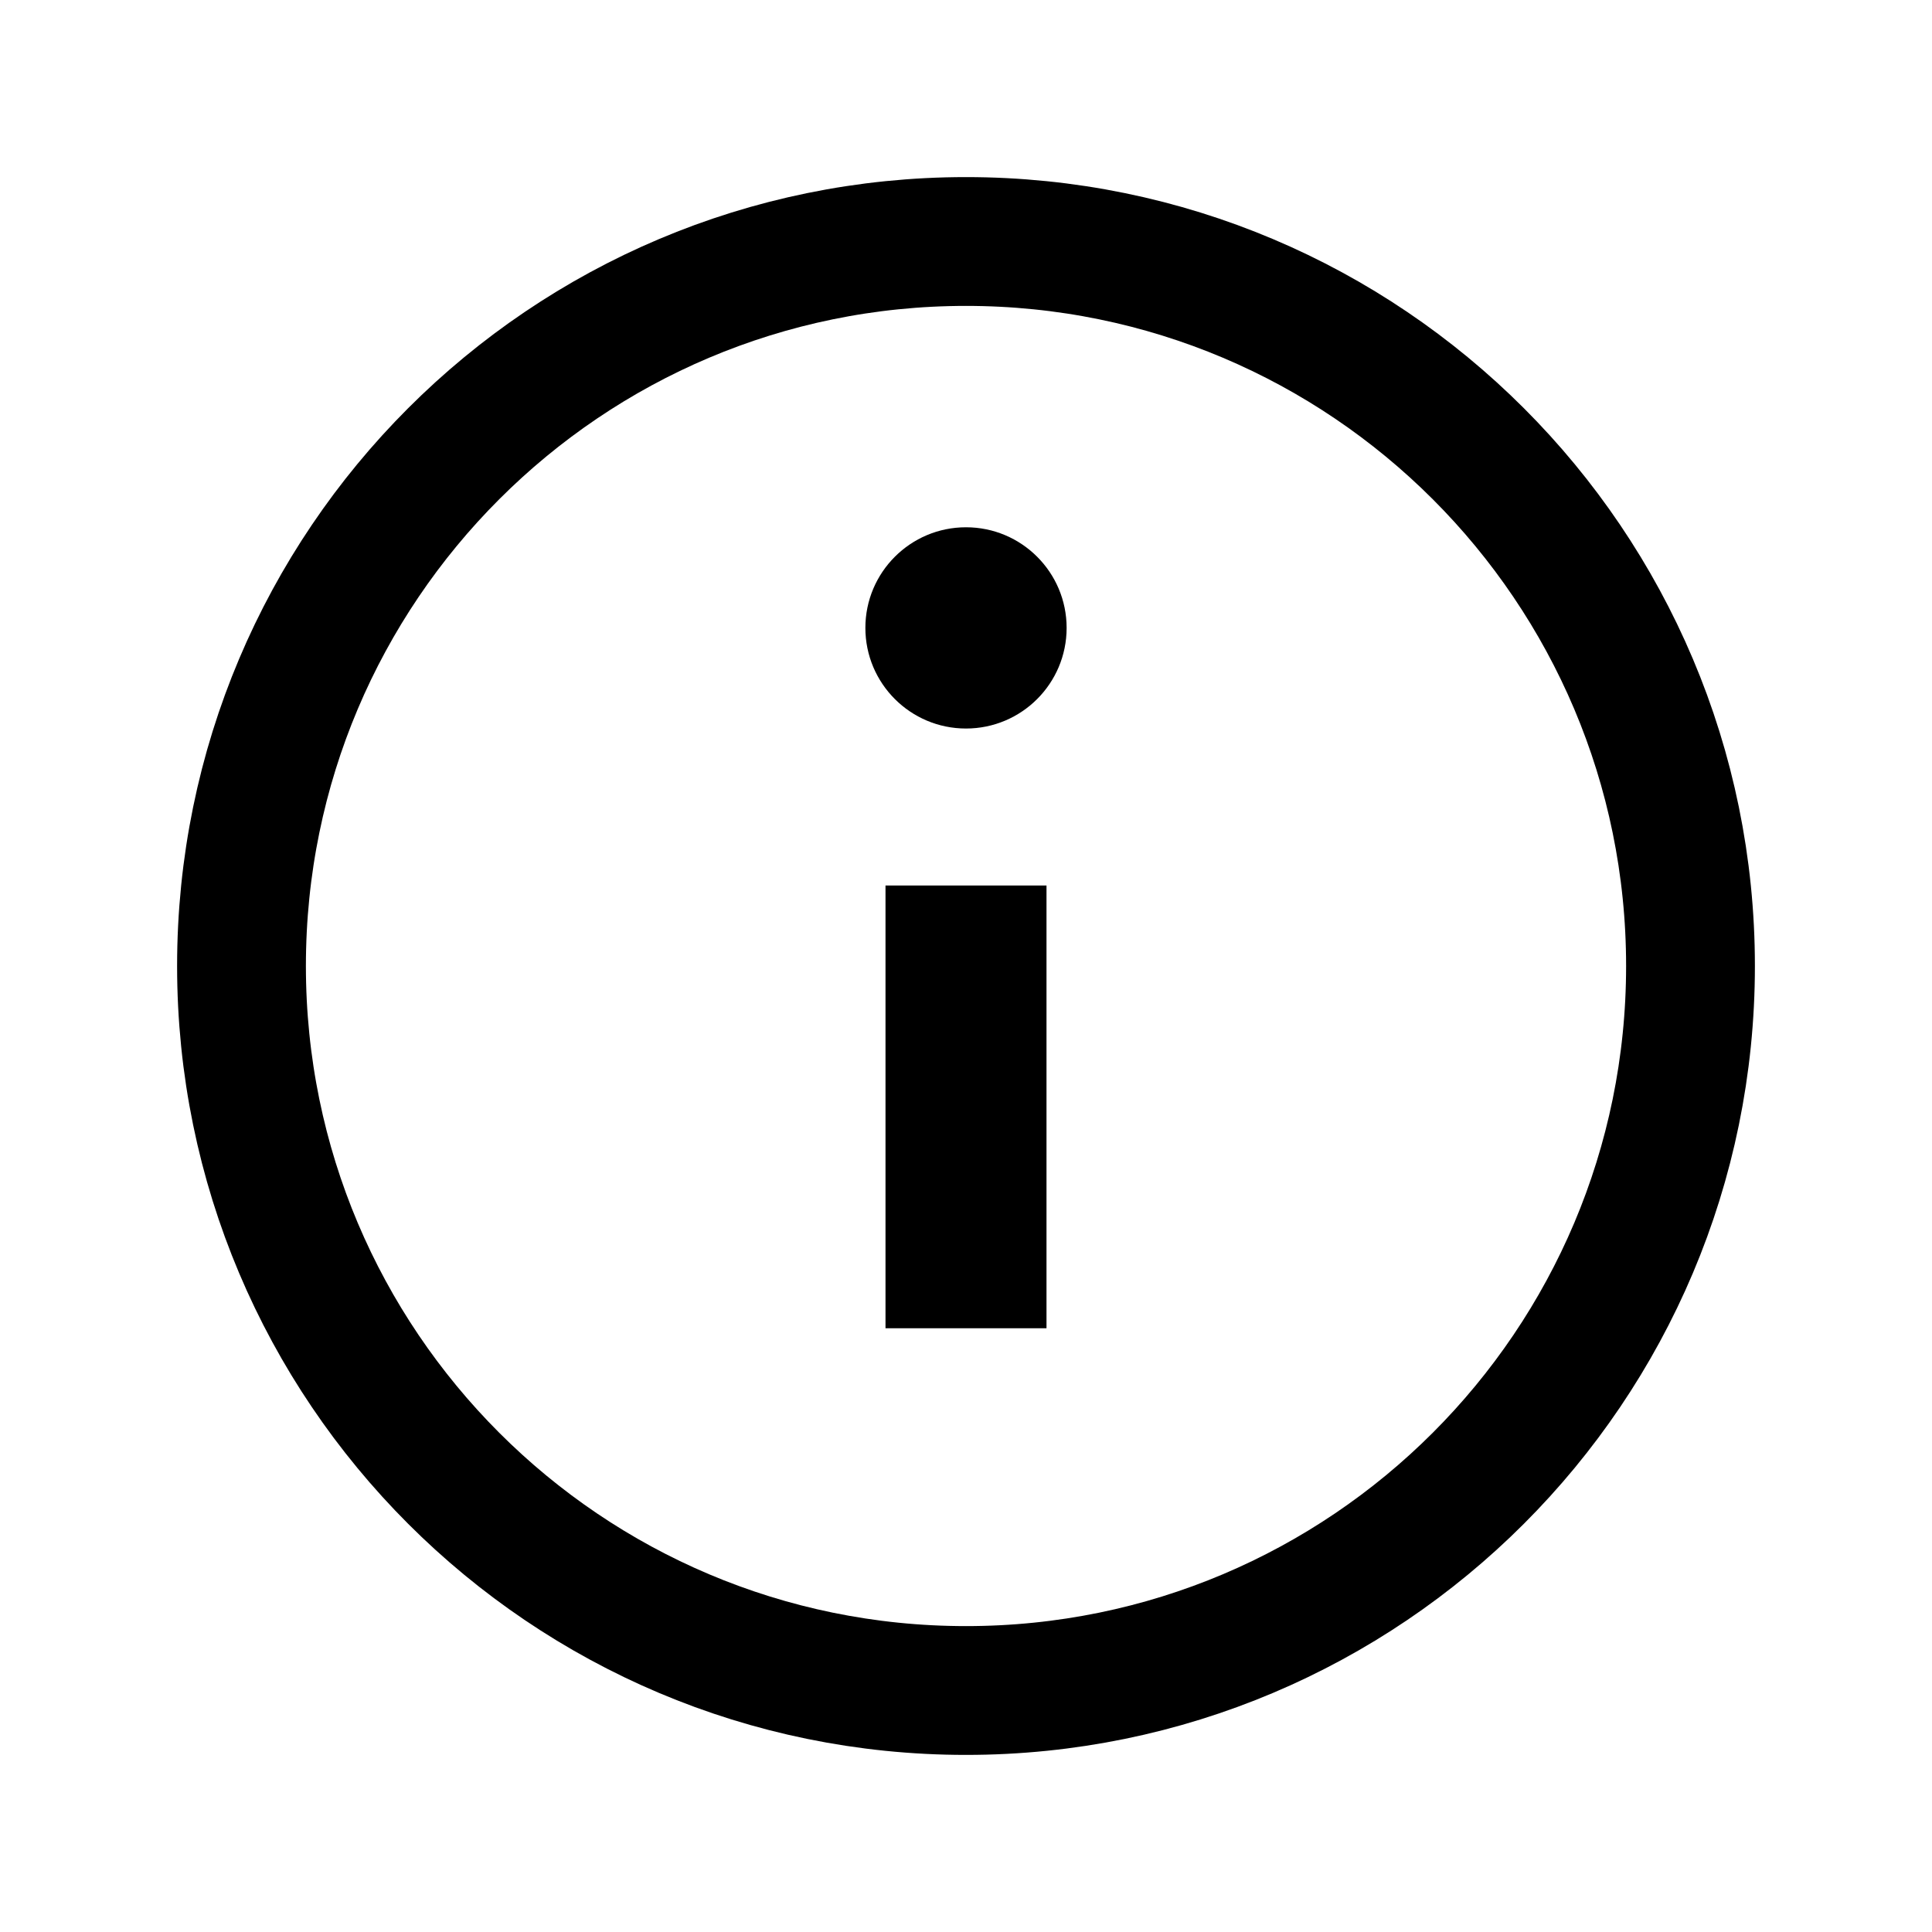
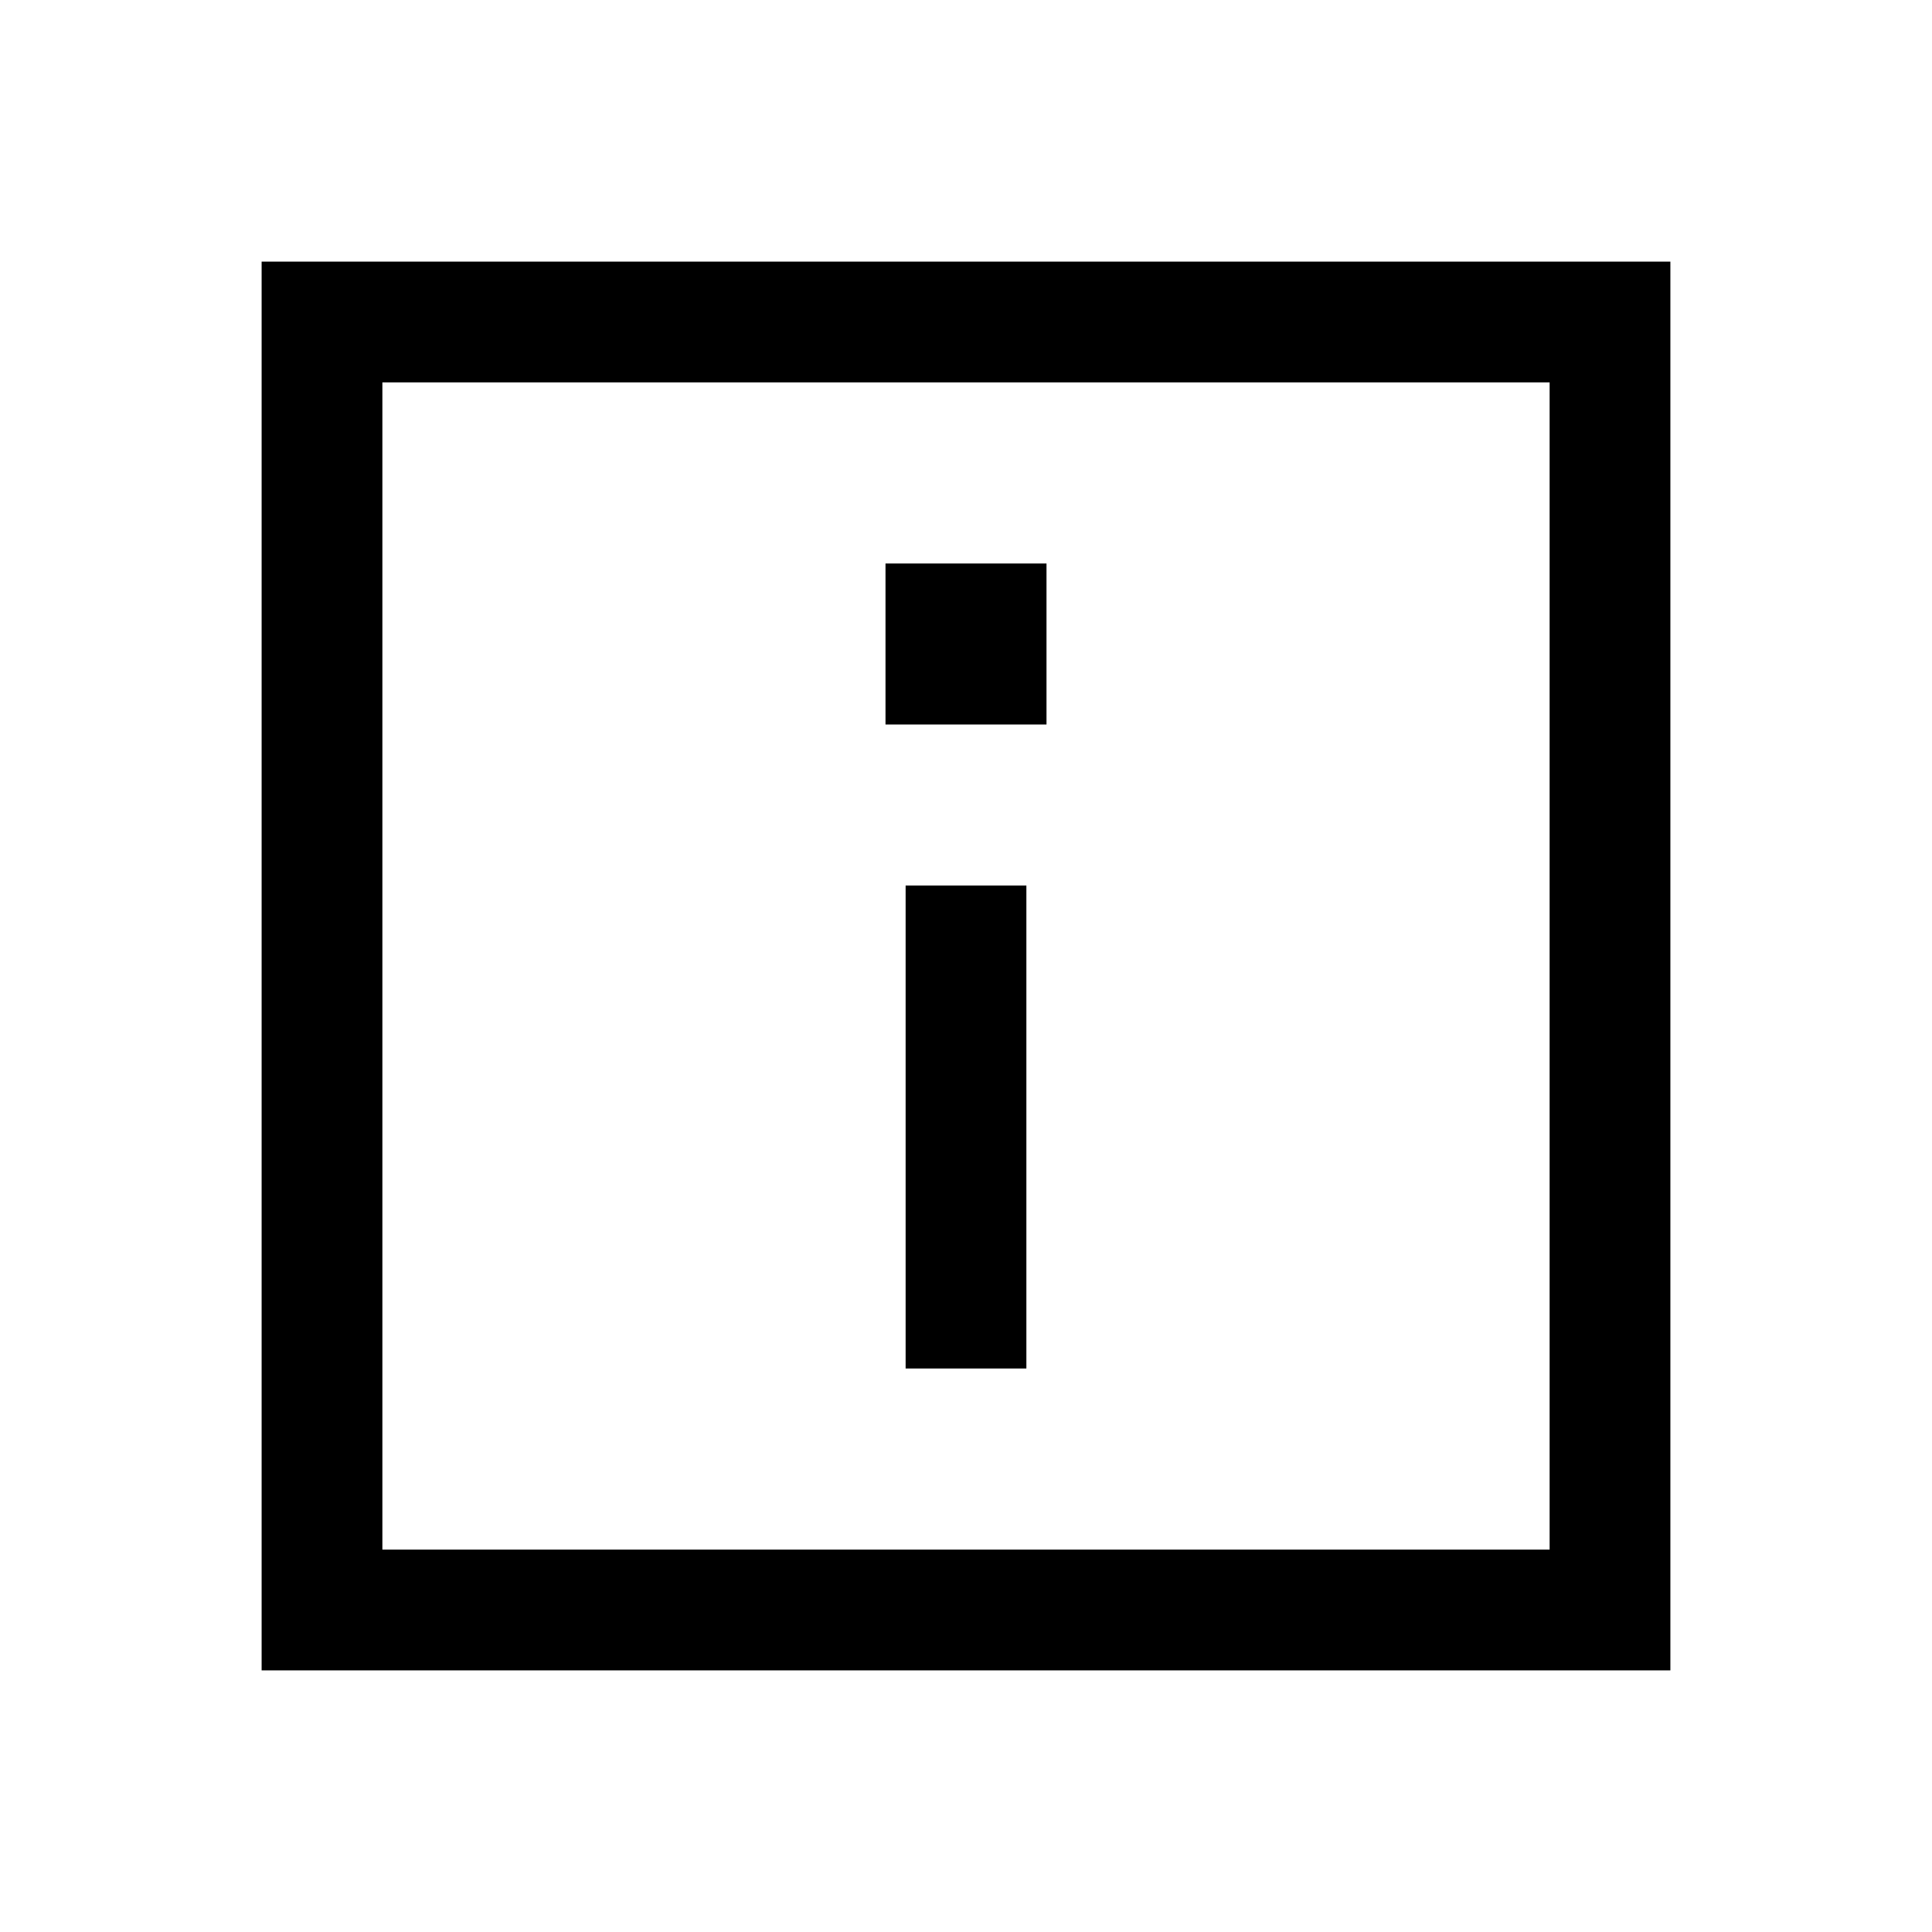
- <svg xmlns="http://www.w3.org/2000/svg" viewBox="0 0 24 24" width="24" height="24">
-   <circle cx="12" cy="12" r="9" fill="none" stroke="currentColor" stroke-width="1.6" />
-   <path d="M12 11v5.5" stroke="currentColor" stroke-width="2" />
-   <circle cx="12" cy="7.8" r="1.25" fill="currentColor" />
+ <svg xmlns="http://www.w3.org/2000/svg" viewBox="0 0 24 24" width="24" height="24" fill="none" stroke="currentColor" stroke-width="1.5" stroke-linecap="butt" stroke-linejoin="miter">
+   <rect x="4" y="4" width="16" height="16" />
+   <path d="M12 11v6" />
+   <rect x="11" y="7" width="2" height="2" fill="currentColor" stroke="none" />
</svg>
